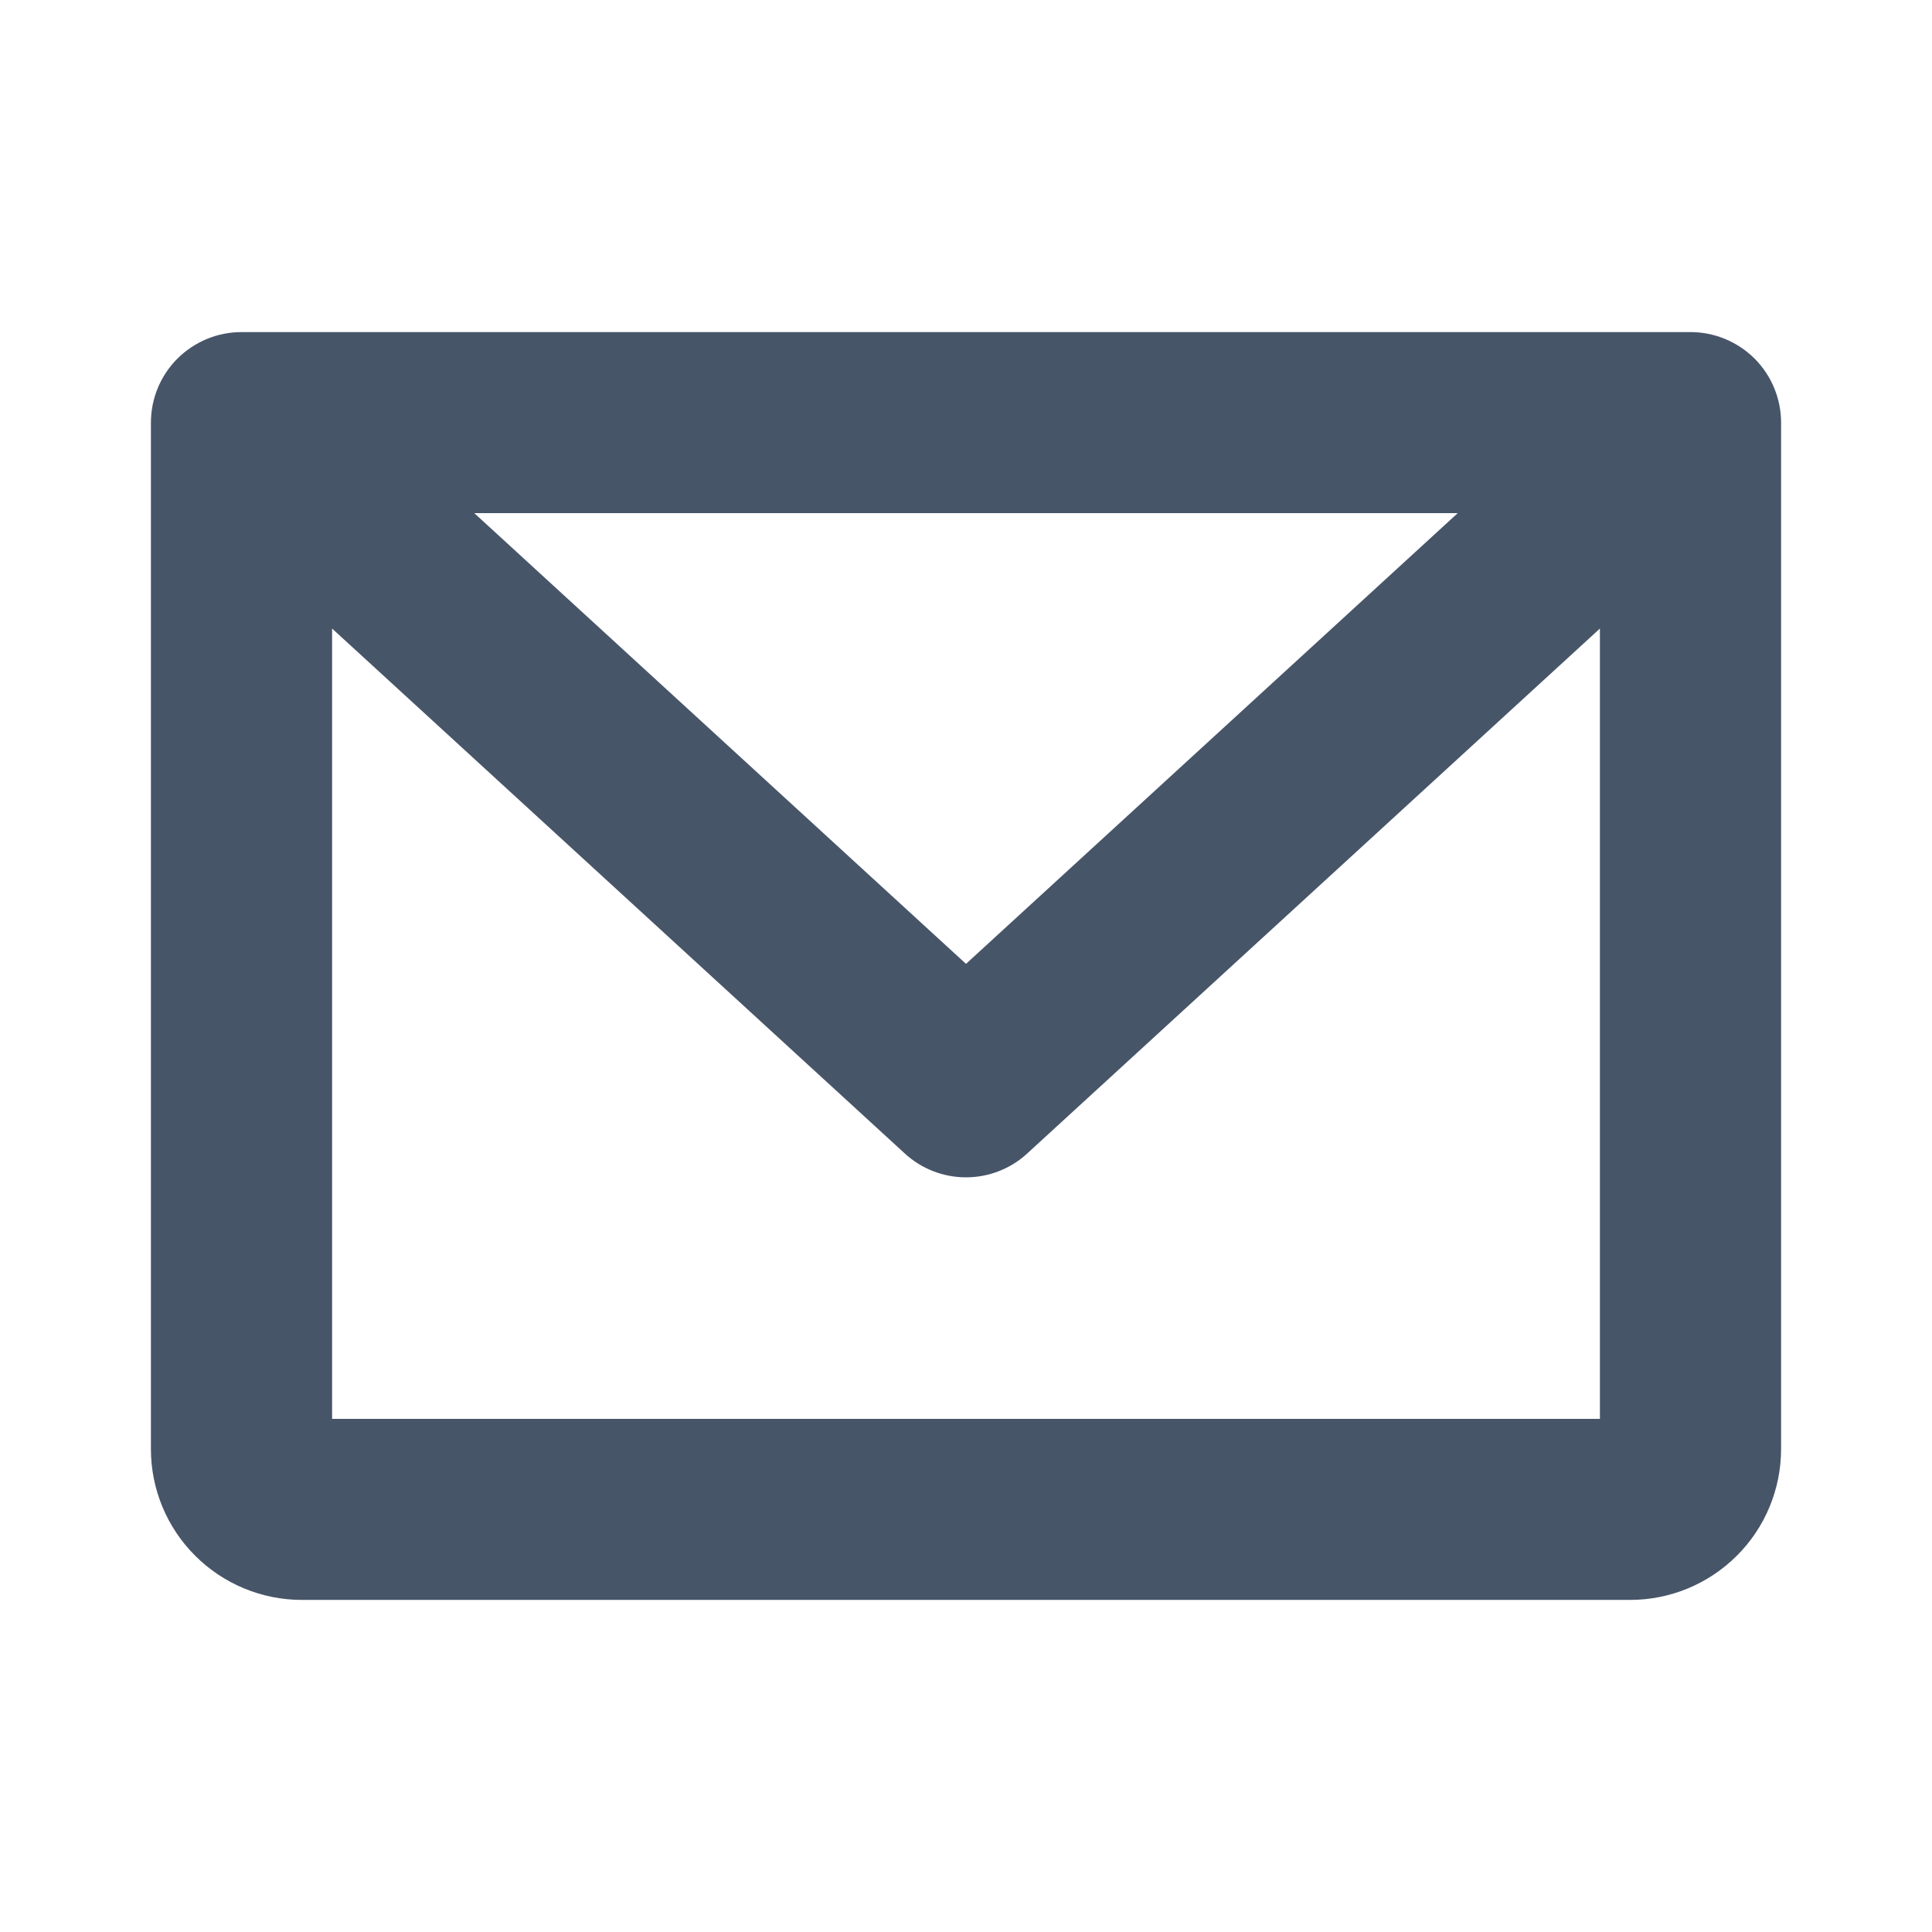
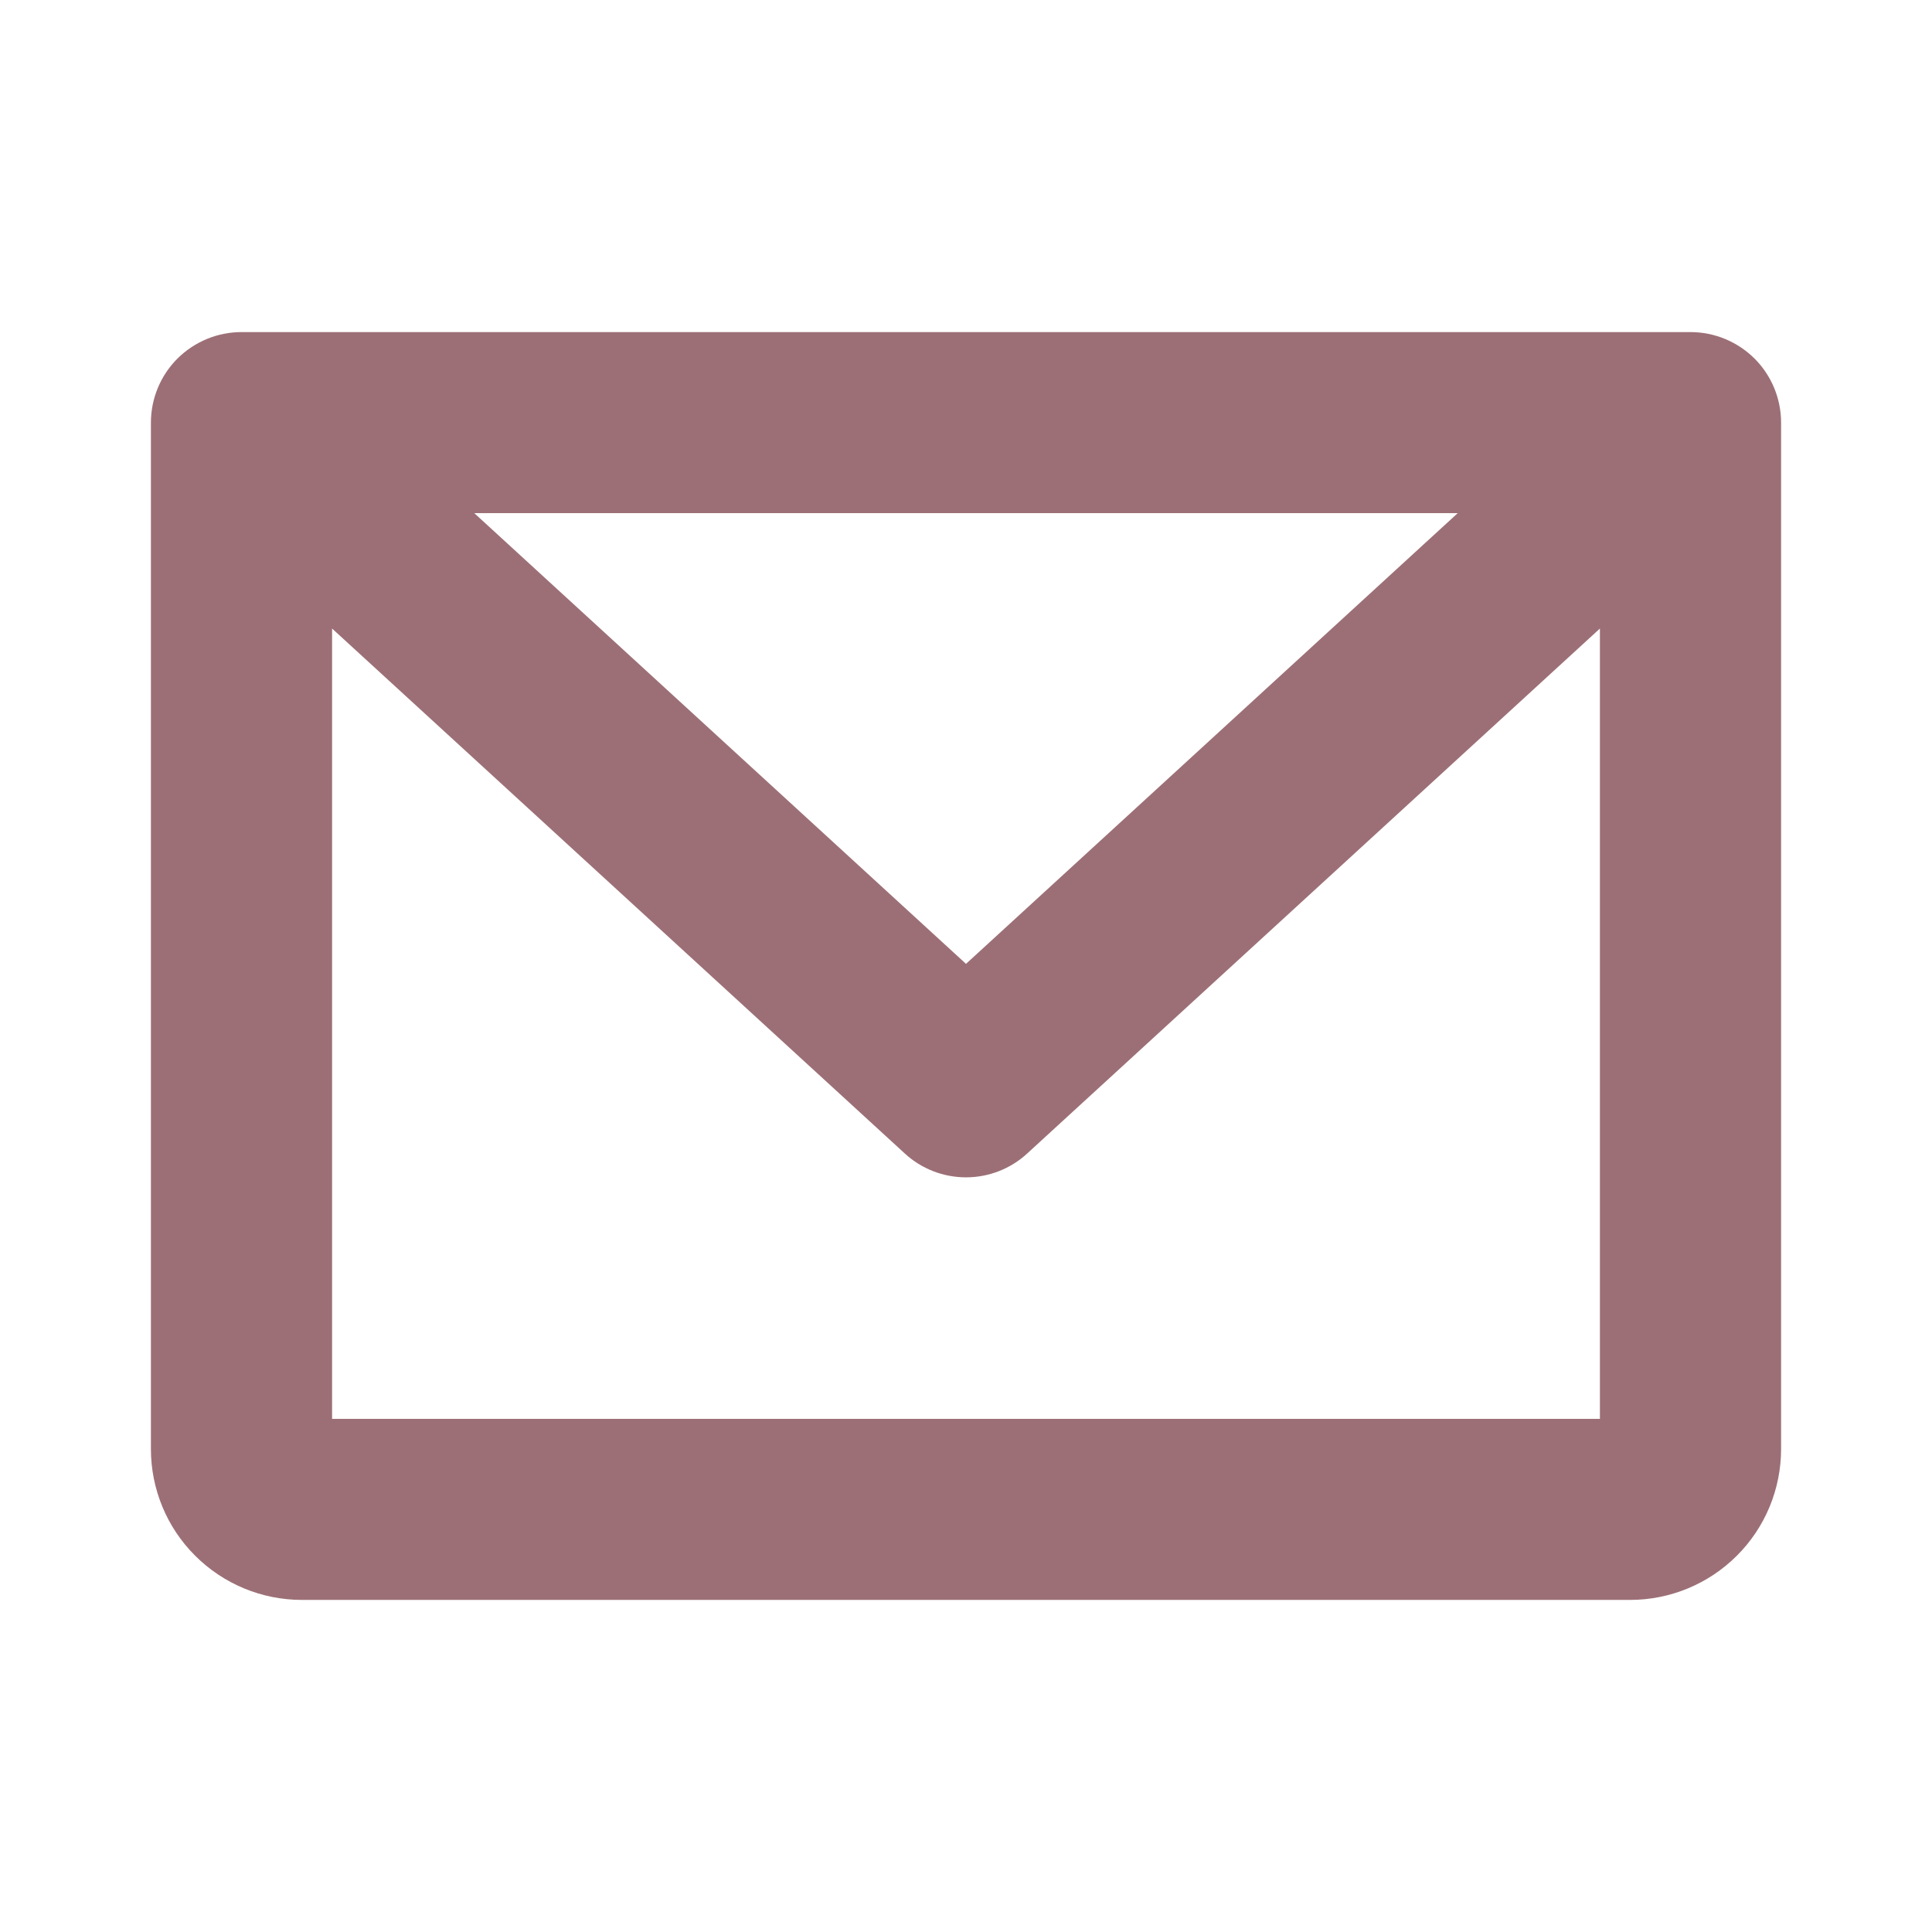
<svg xmlns="http://www.w3.org/2000/svg" width="18" height="18" viewBox="0 0 18 18" fill="none">
-   <path d="M15.75 3.094H2.25C2.026 3.094 1.812 3.183 1.653 3.341C1.495 3.499 1.406 3.714 1.406 3.938V13.5C1.406 13.873 1.554 14.231 1.818 14.494C2.082 14.758 2.44 14.906 2.812 14.906H15.188C15.56 14.906 15.918 14.758 16.182 14.494C16.446 14.231 16.594 13.873 16.594 13.5V3.938C16.594 3.714 16.505 3.499 16.347 3.341C16.188 3.183 15.974 3.094 15.75 3.094ZM13.581 4.781L9 8.98L4.419 4.781H13.581ZM3.094 13.219V5.856L8.43 10.747C8.585 10.89 8.789 10.969 9 10.969C9.211 10.969 9.415 10.89 9.57 10.747L14.906 5.856V13.219H3.094Z" fill="#475569" />
+   <path d="M15.75 3.094H2.25C2.026 3.094 1.812 3.183 1.653 3.341C1.495 3.499 1.406 3.714 1.406 3.938V13.5C1.406 13.873 1.554 14.231 1.818 14.494C2.082 14.758 2.44 14.906 2.812 14.906H15.188C15.56 14.906 15.918 14.758 16.182 14.494C16.446 14.231 16.594 13.873 16.594 13.5V3.938C16.594 3.714 16.505 3.499 16.347 3.341C16.188 3.183 15.974 3.094 15.75 3.094ZM13.581 4.781L9 8.98L4.419 4.781H13.581ZM3.094 13.219V5.856L8.43 10.747C8.585 10.89 8.789 10.969 9 10.969C9.211 10.969 9.415 10.89 9.57 10.747L14.906 5.856V13.219H3.094Z" fill="#9C6F76" />
</svg>
